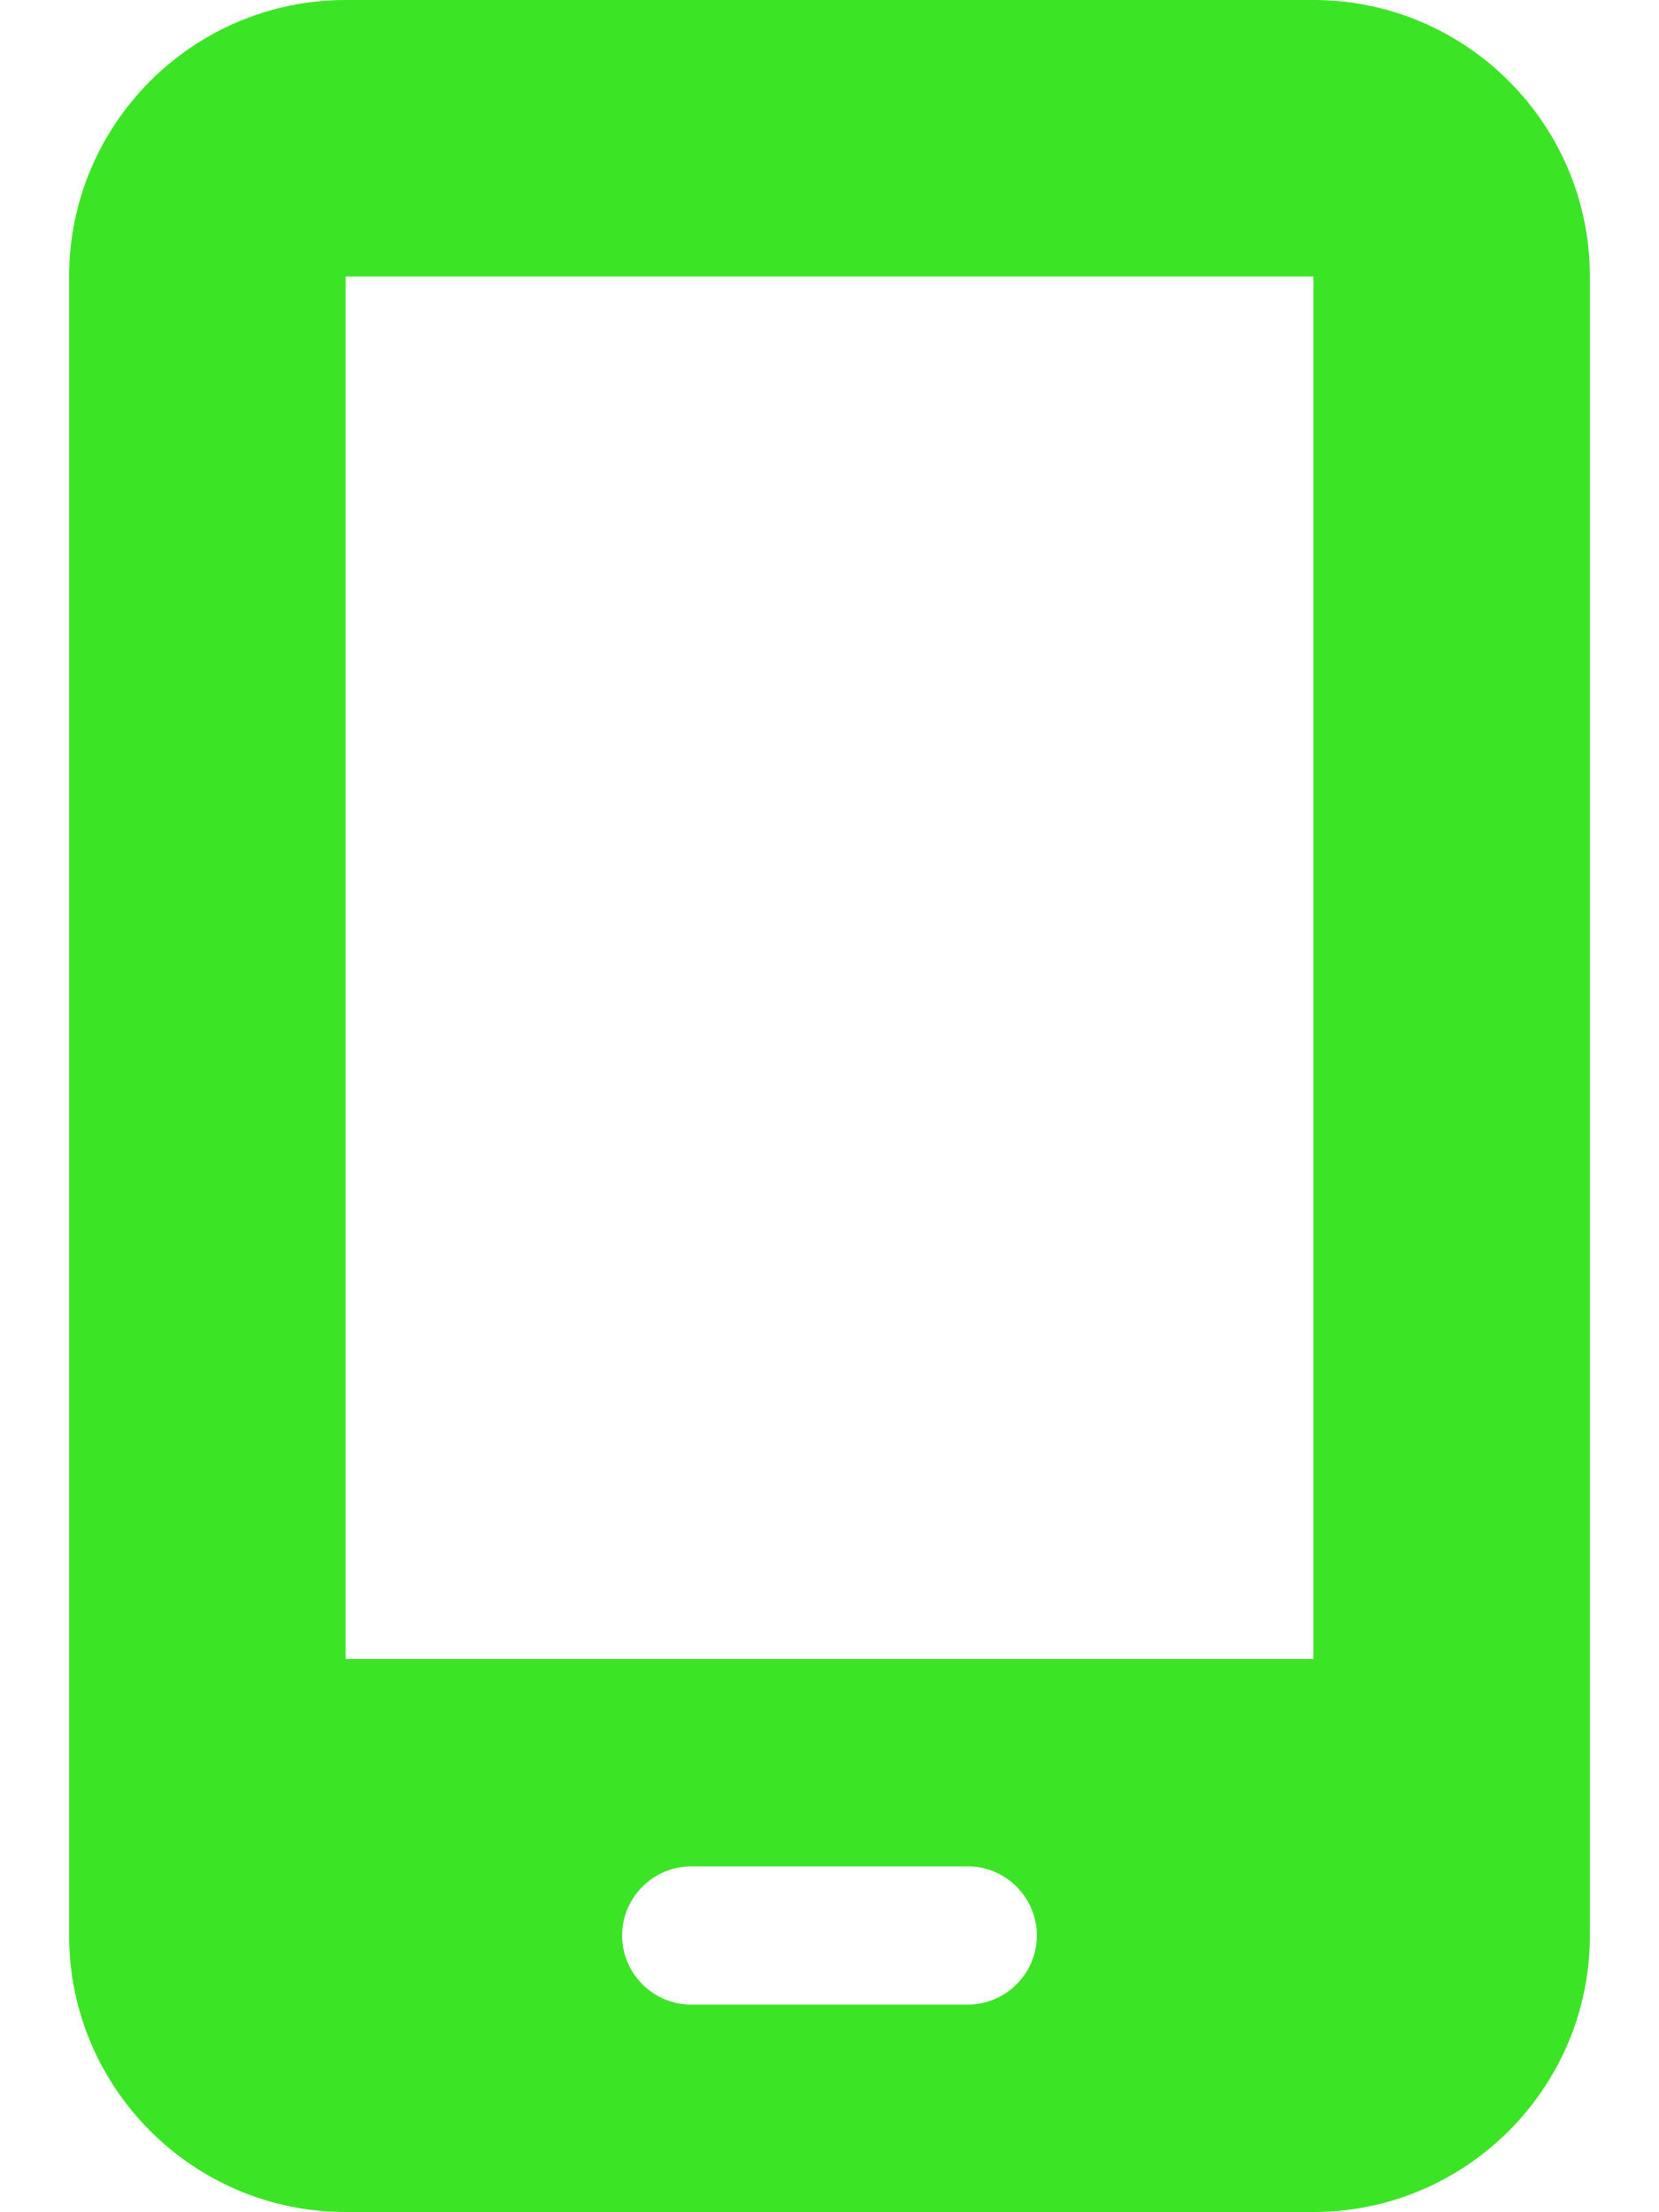
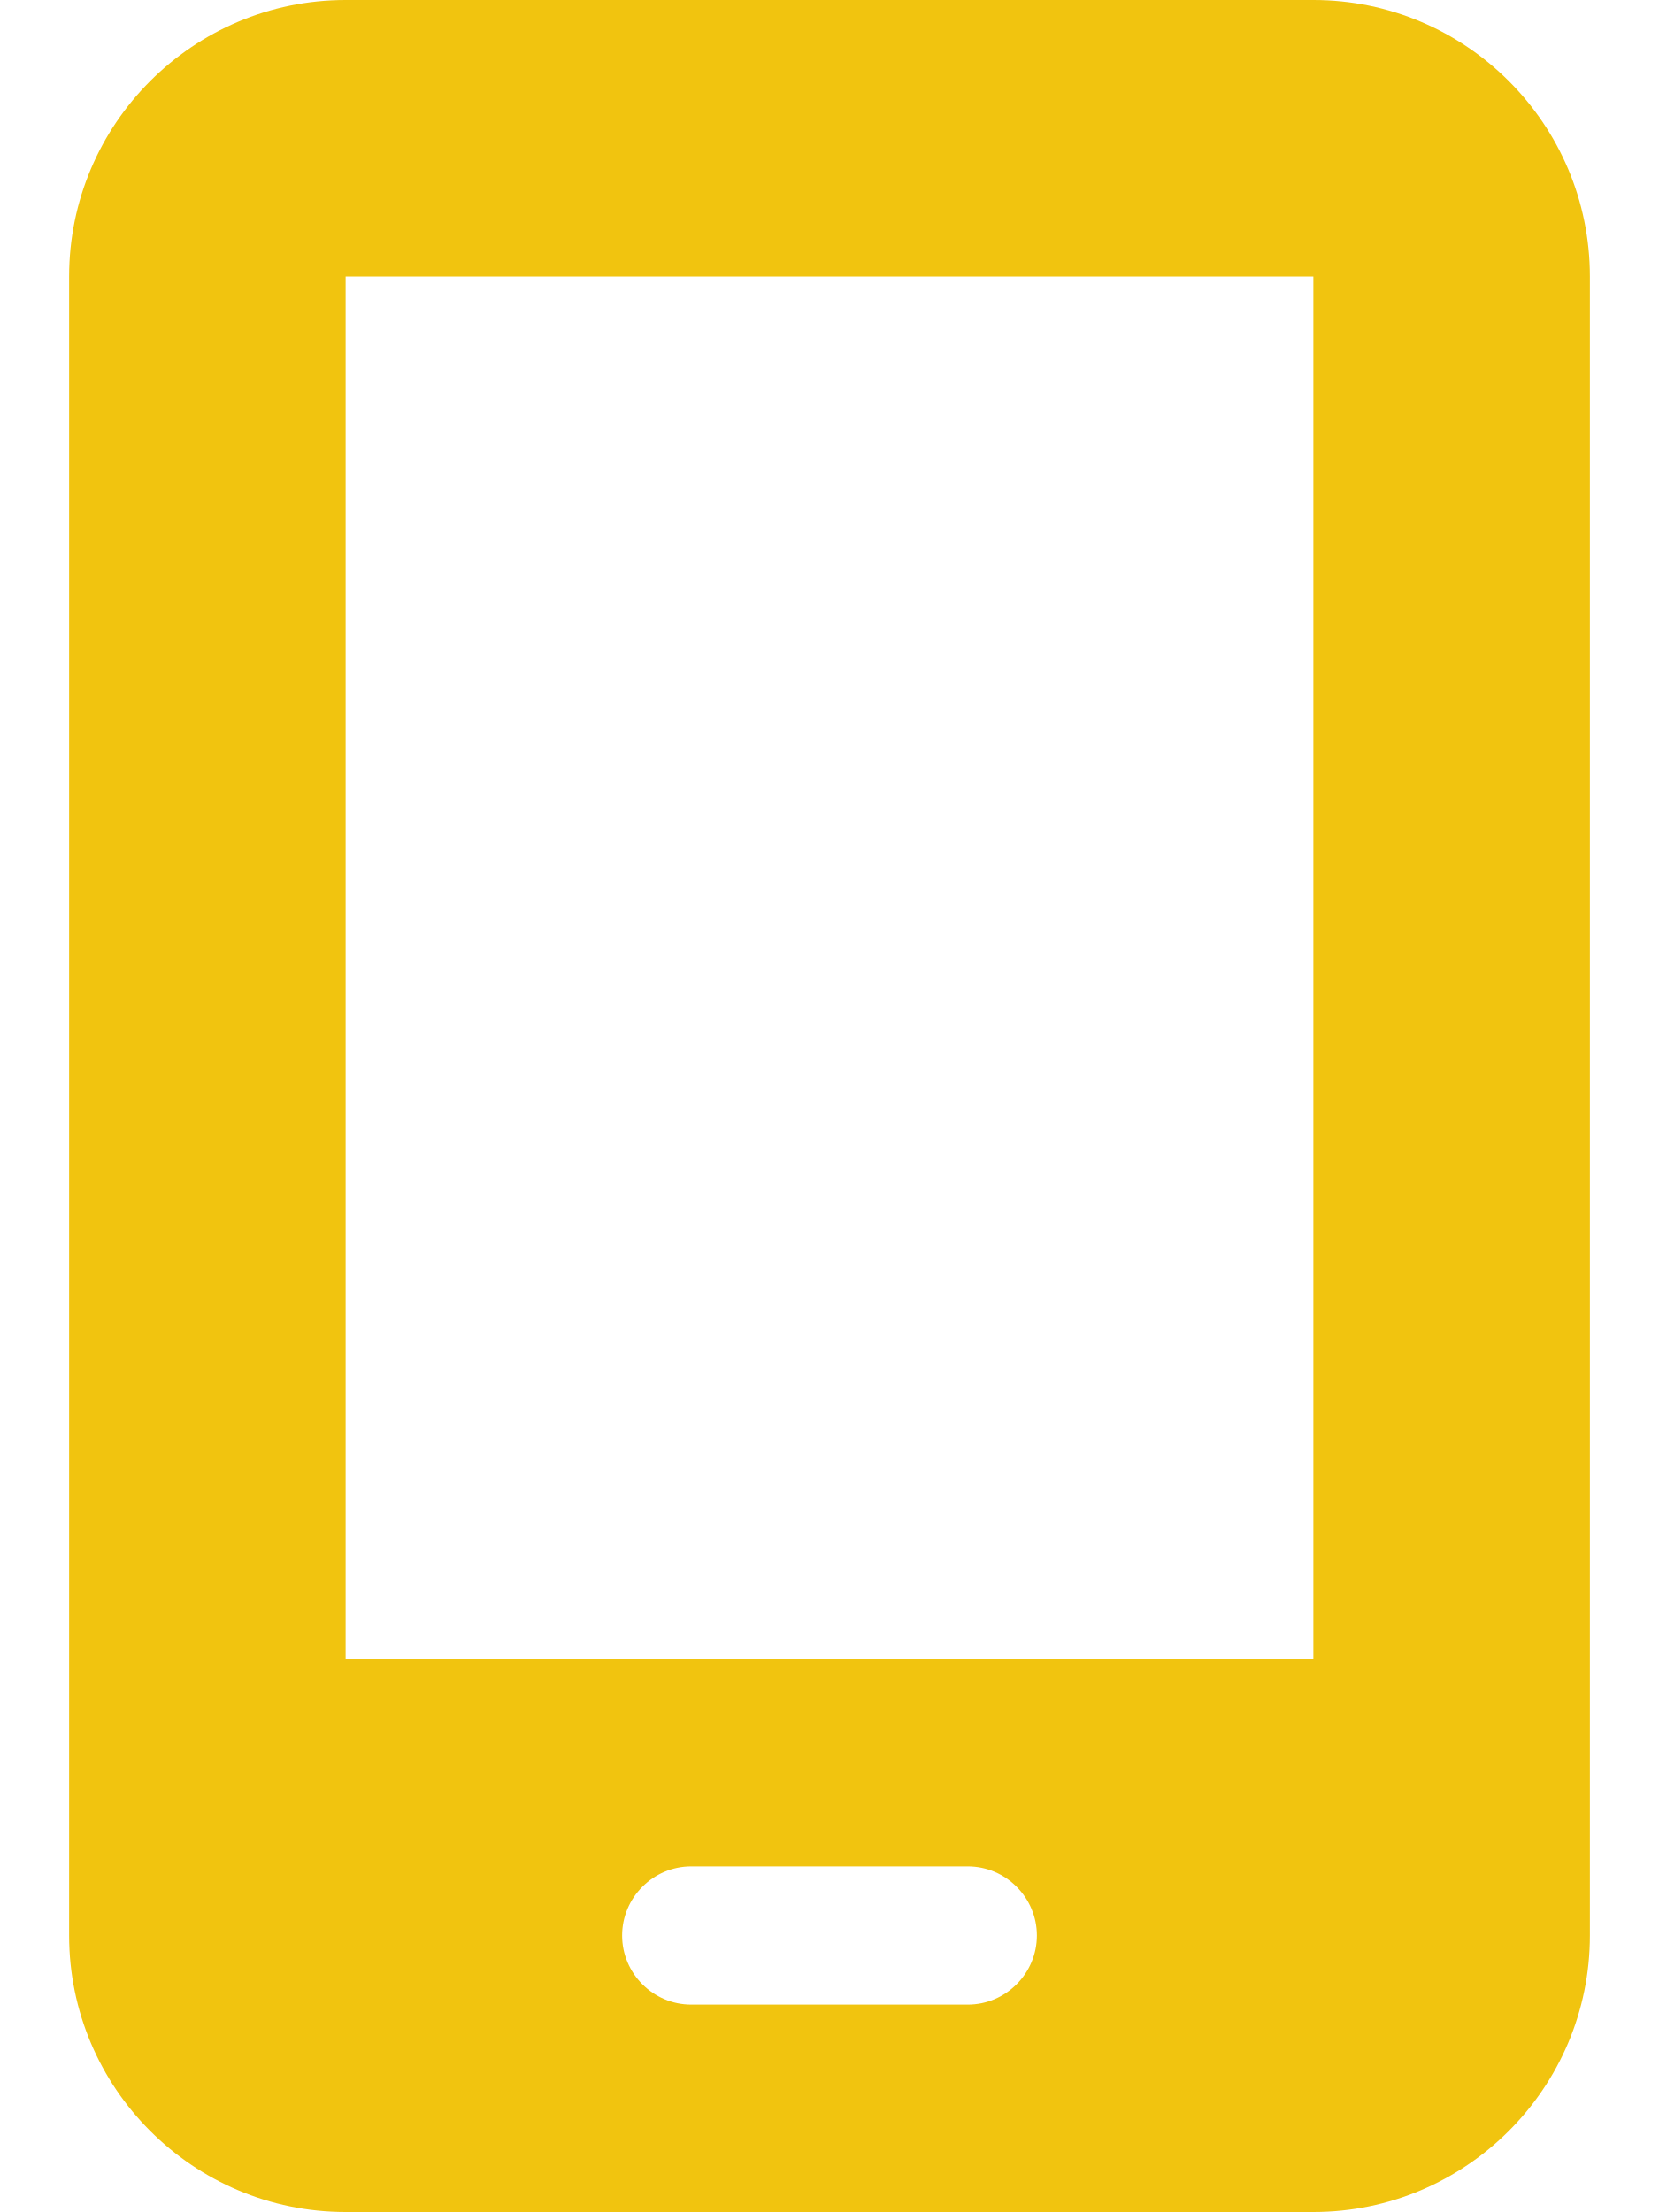
- <svg xmlns="http://www.w3.org/2000/svg" viewBox="0 0 384 512" fill="rgb(59, 228, 36)">
+ <svg xmlns="http://www.w3.org/2000/svg" viewBox="0 0 384 512" fill="#f1c40f">
  <path d="M16 64C16 28.7 44.7 0 80 0L304 0c35.3 0 64 28.7 64 64l0 384c0 35.3-28.7 64-64 64L80 512c-35.3 0-64-28.7-64-64L16 64zM144 448c0 8.8 7.2 16 16 16l64 0c8.8 0 16-7.2 16-16s-7.2-16-16-16l-64 0c-8.8 0-16 7.2-16 16zM304 64L80 64l0 320 224 0 0-320z" />
</svg>
